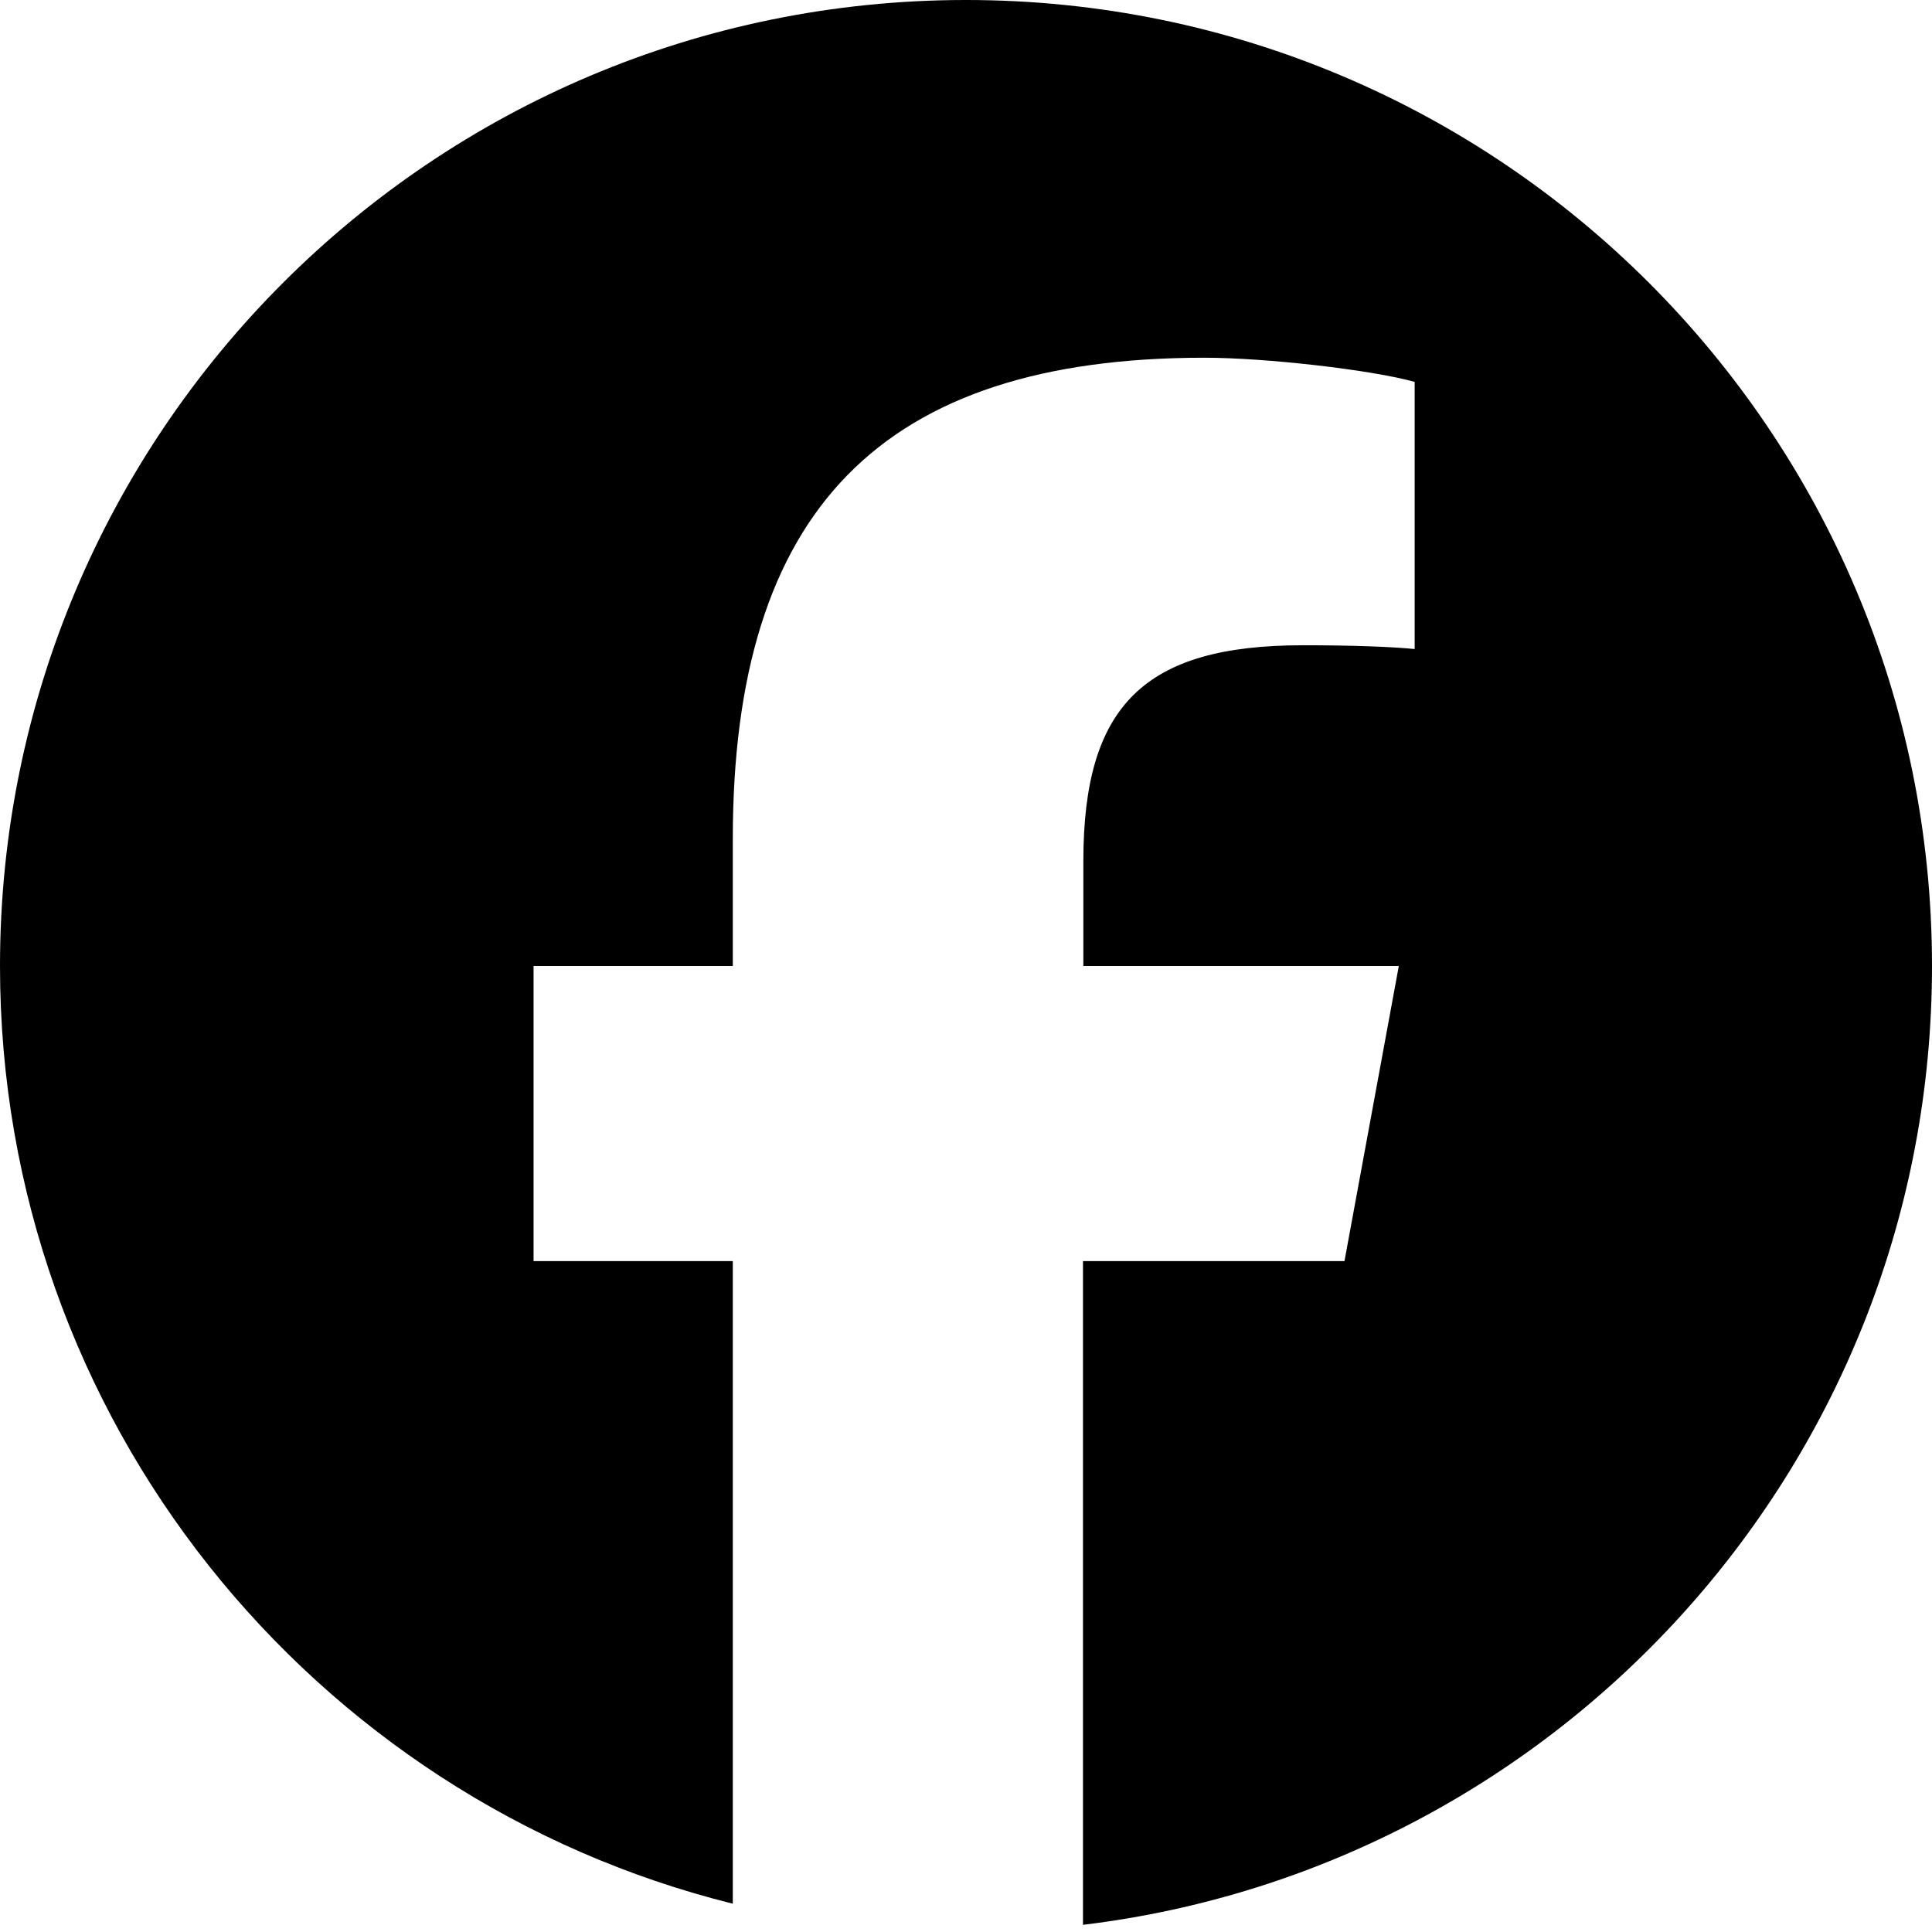
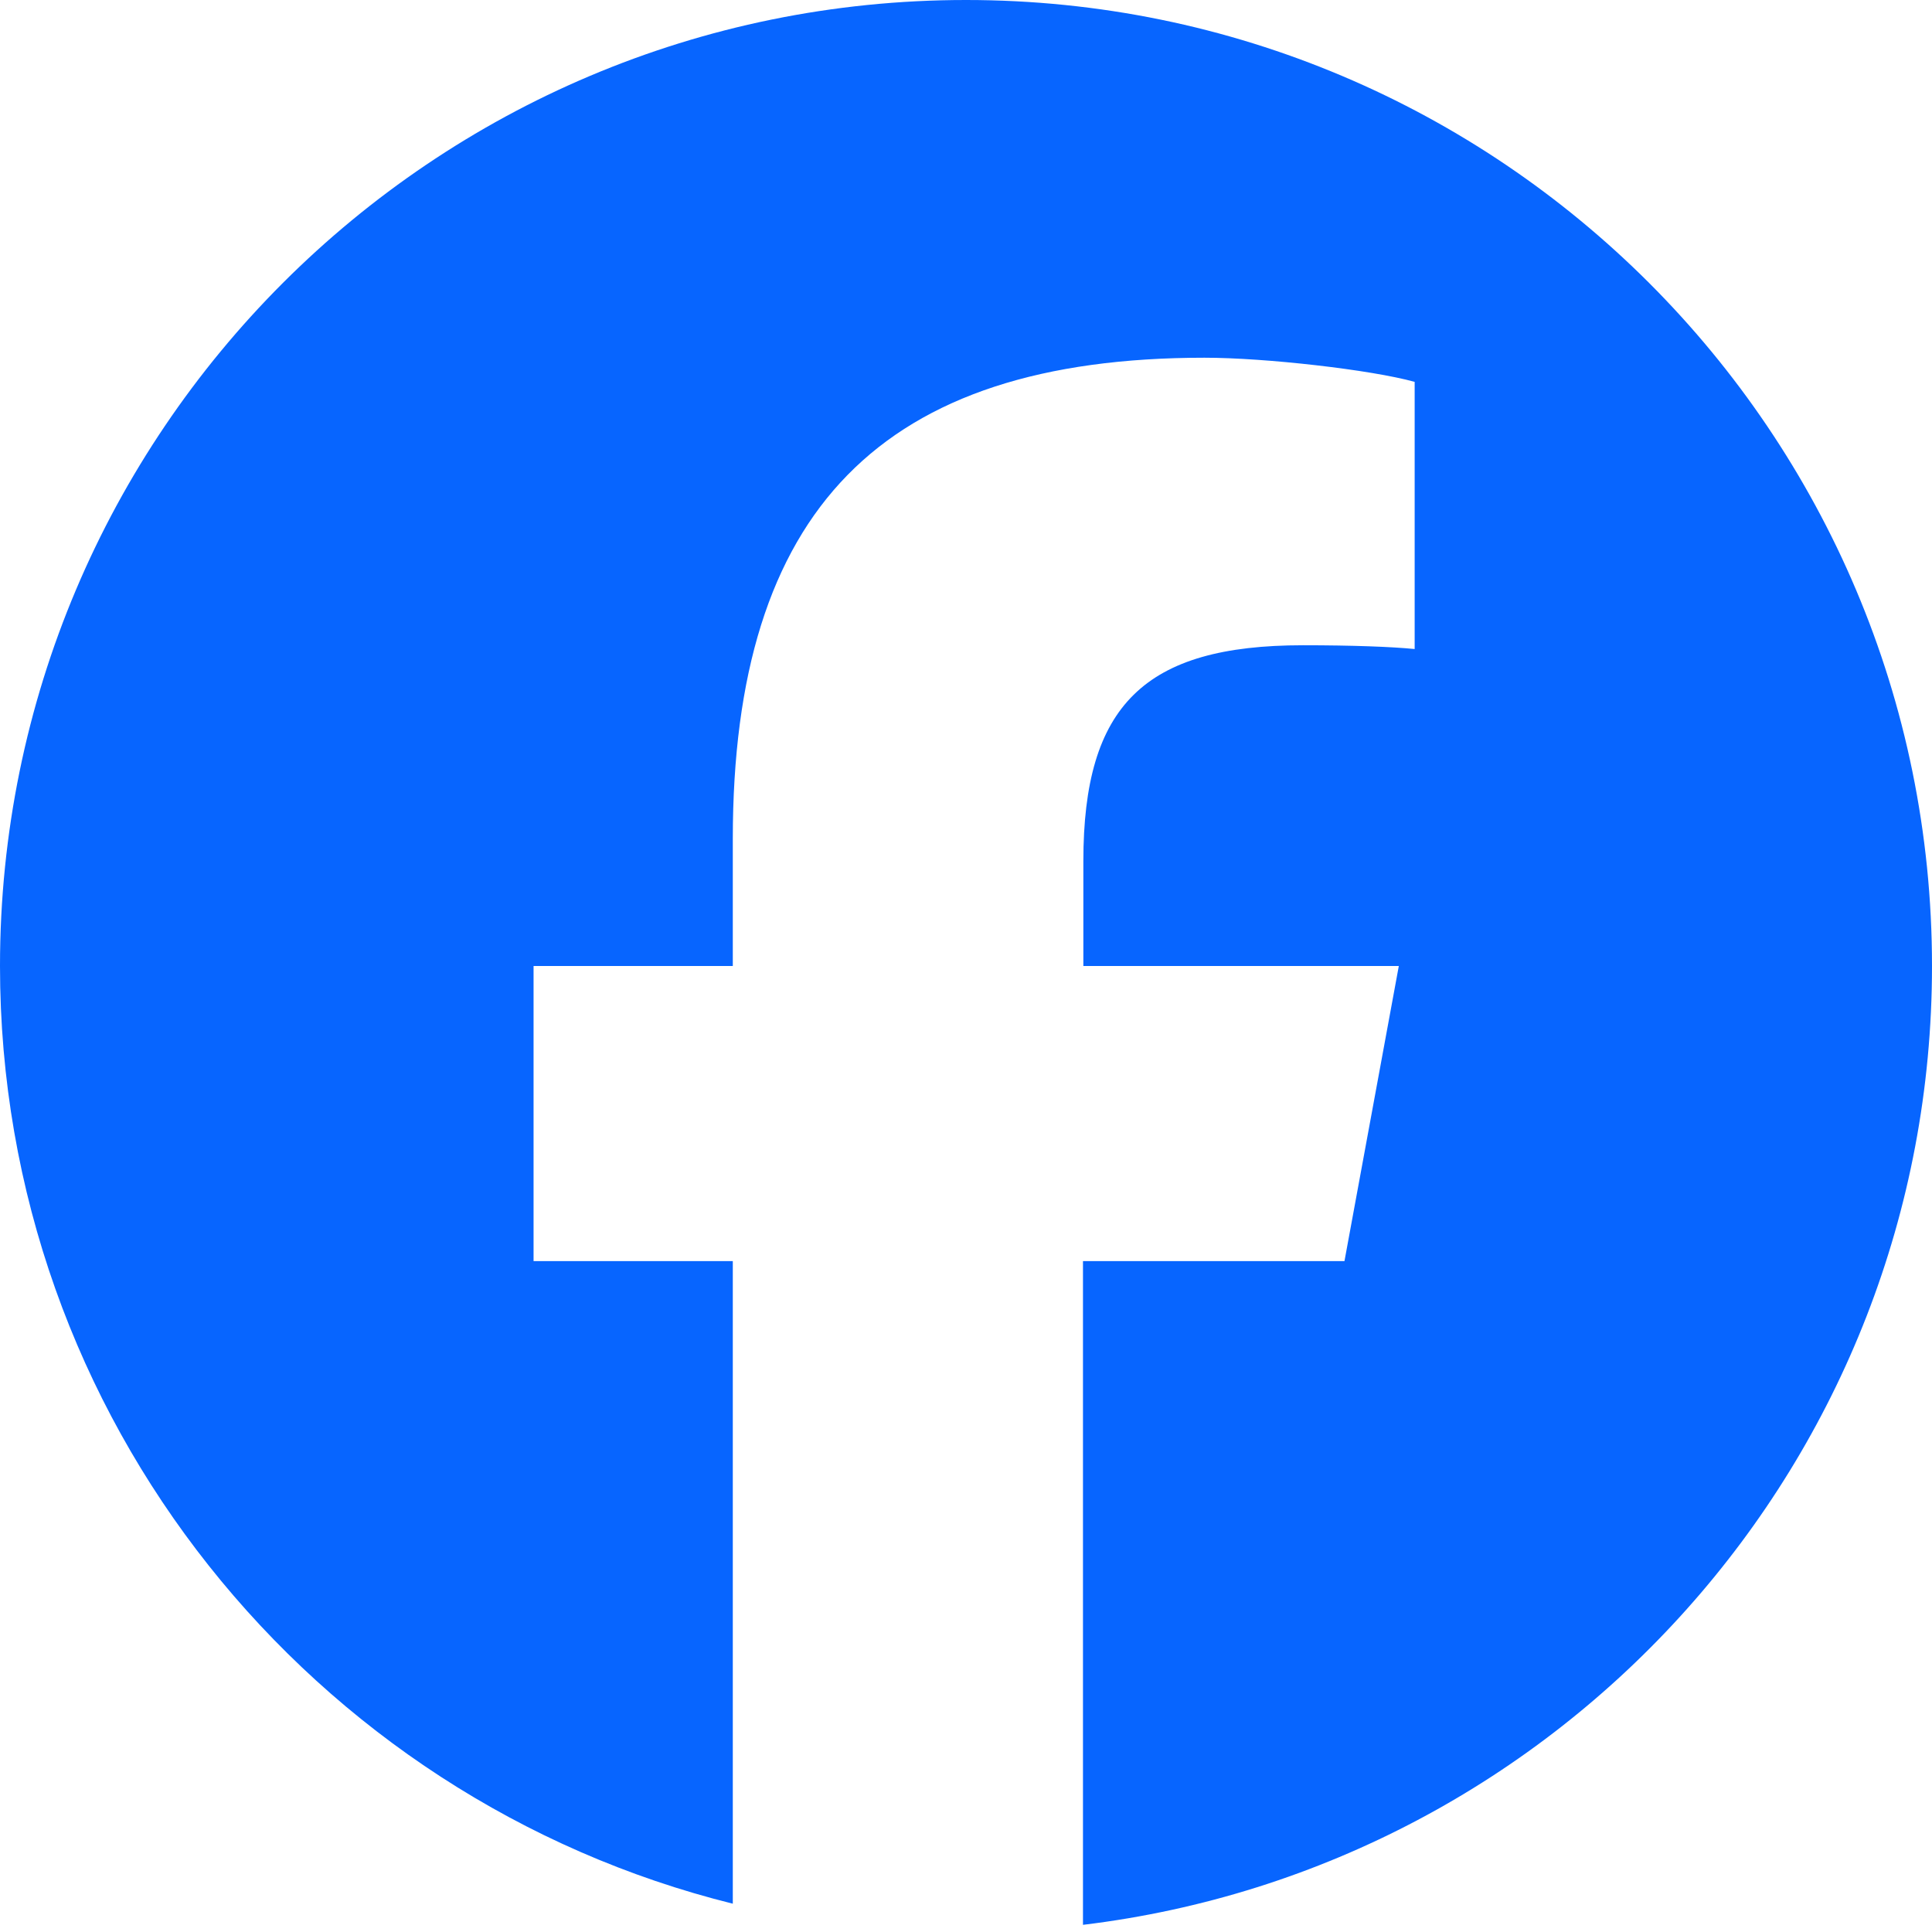
<svg xmlns="http://www.w3.org/2000/svg" viewBox="0 0 512 512">
-   <path d="M512 256C512 114.6 397.4 0 256 0S0 114.6 0 256C0 376 82.7 476.8 194.2 504.5V334.2H141.4V256h52.8V222.3c0-87.1 39.4-127.5 125-127.5c16.2 0 44.2 3.2 55.7 6.4V172c-6-.6-16.5-1-29.6-1c-42 0-58.2 15.9-58.2 57.2V256h83.6l-14.4 78.2H287V510.1C413.8 494.8 512 386.9 512 256h0z" />
+   <path fill="#0765ff" d="M512 256C512 114.6 397.4 0 256 0S0 114.6 0 256C0 376 82.7 476.8 194.2 504.5V334.2H141.4V256h52.8V222.3c0-87.1 39.4-127.5 125-127.5c16.2 0 44.2 3.2 55.7 6.4V172c-6-.6-16.5-1-29.6-1c-42 0-58.2 15.9-58.2 57.2V256h83.6l-14.4 78.2H287V510.1C413.8 494.8 512 386.9 512 256h0z" />
</svg>
